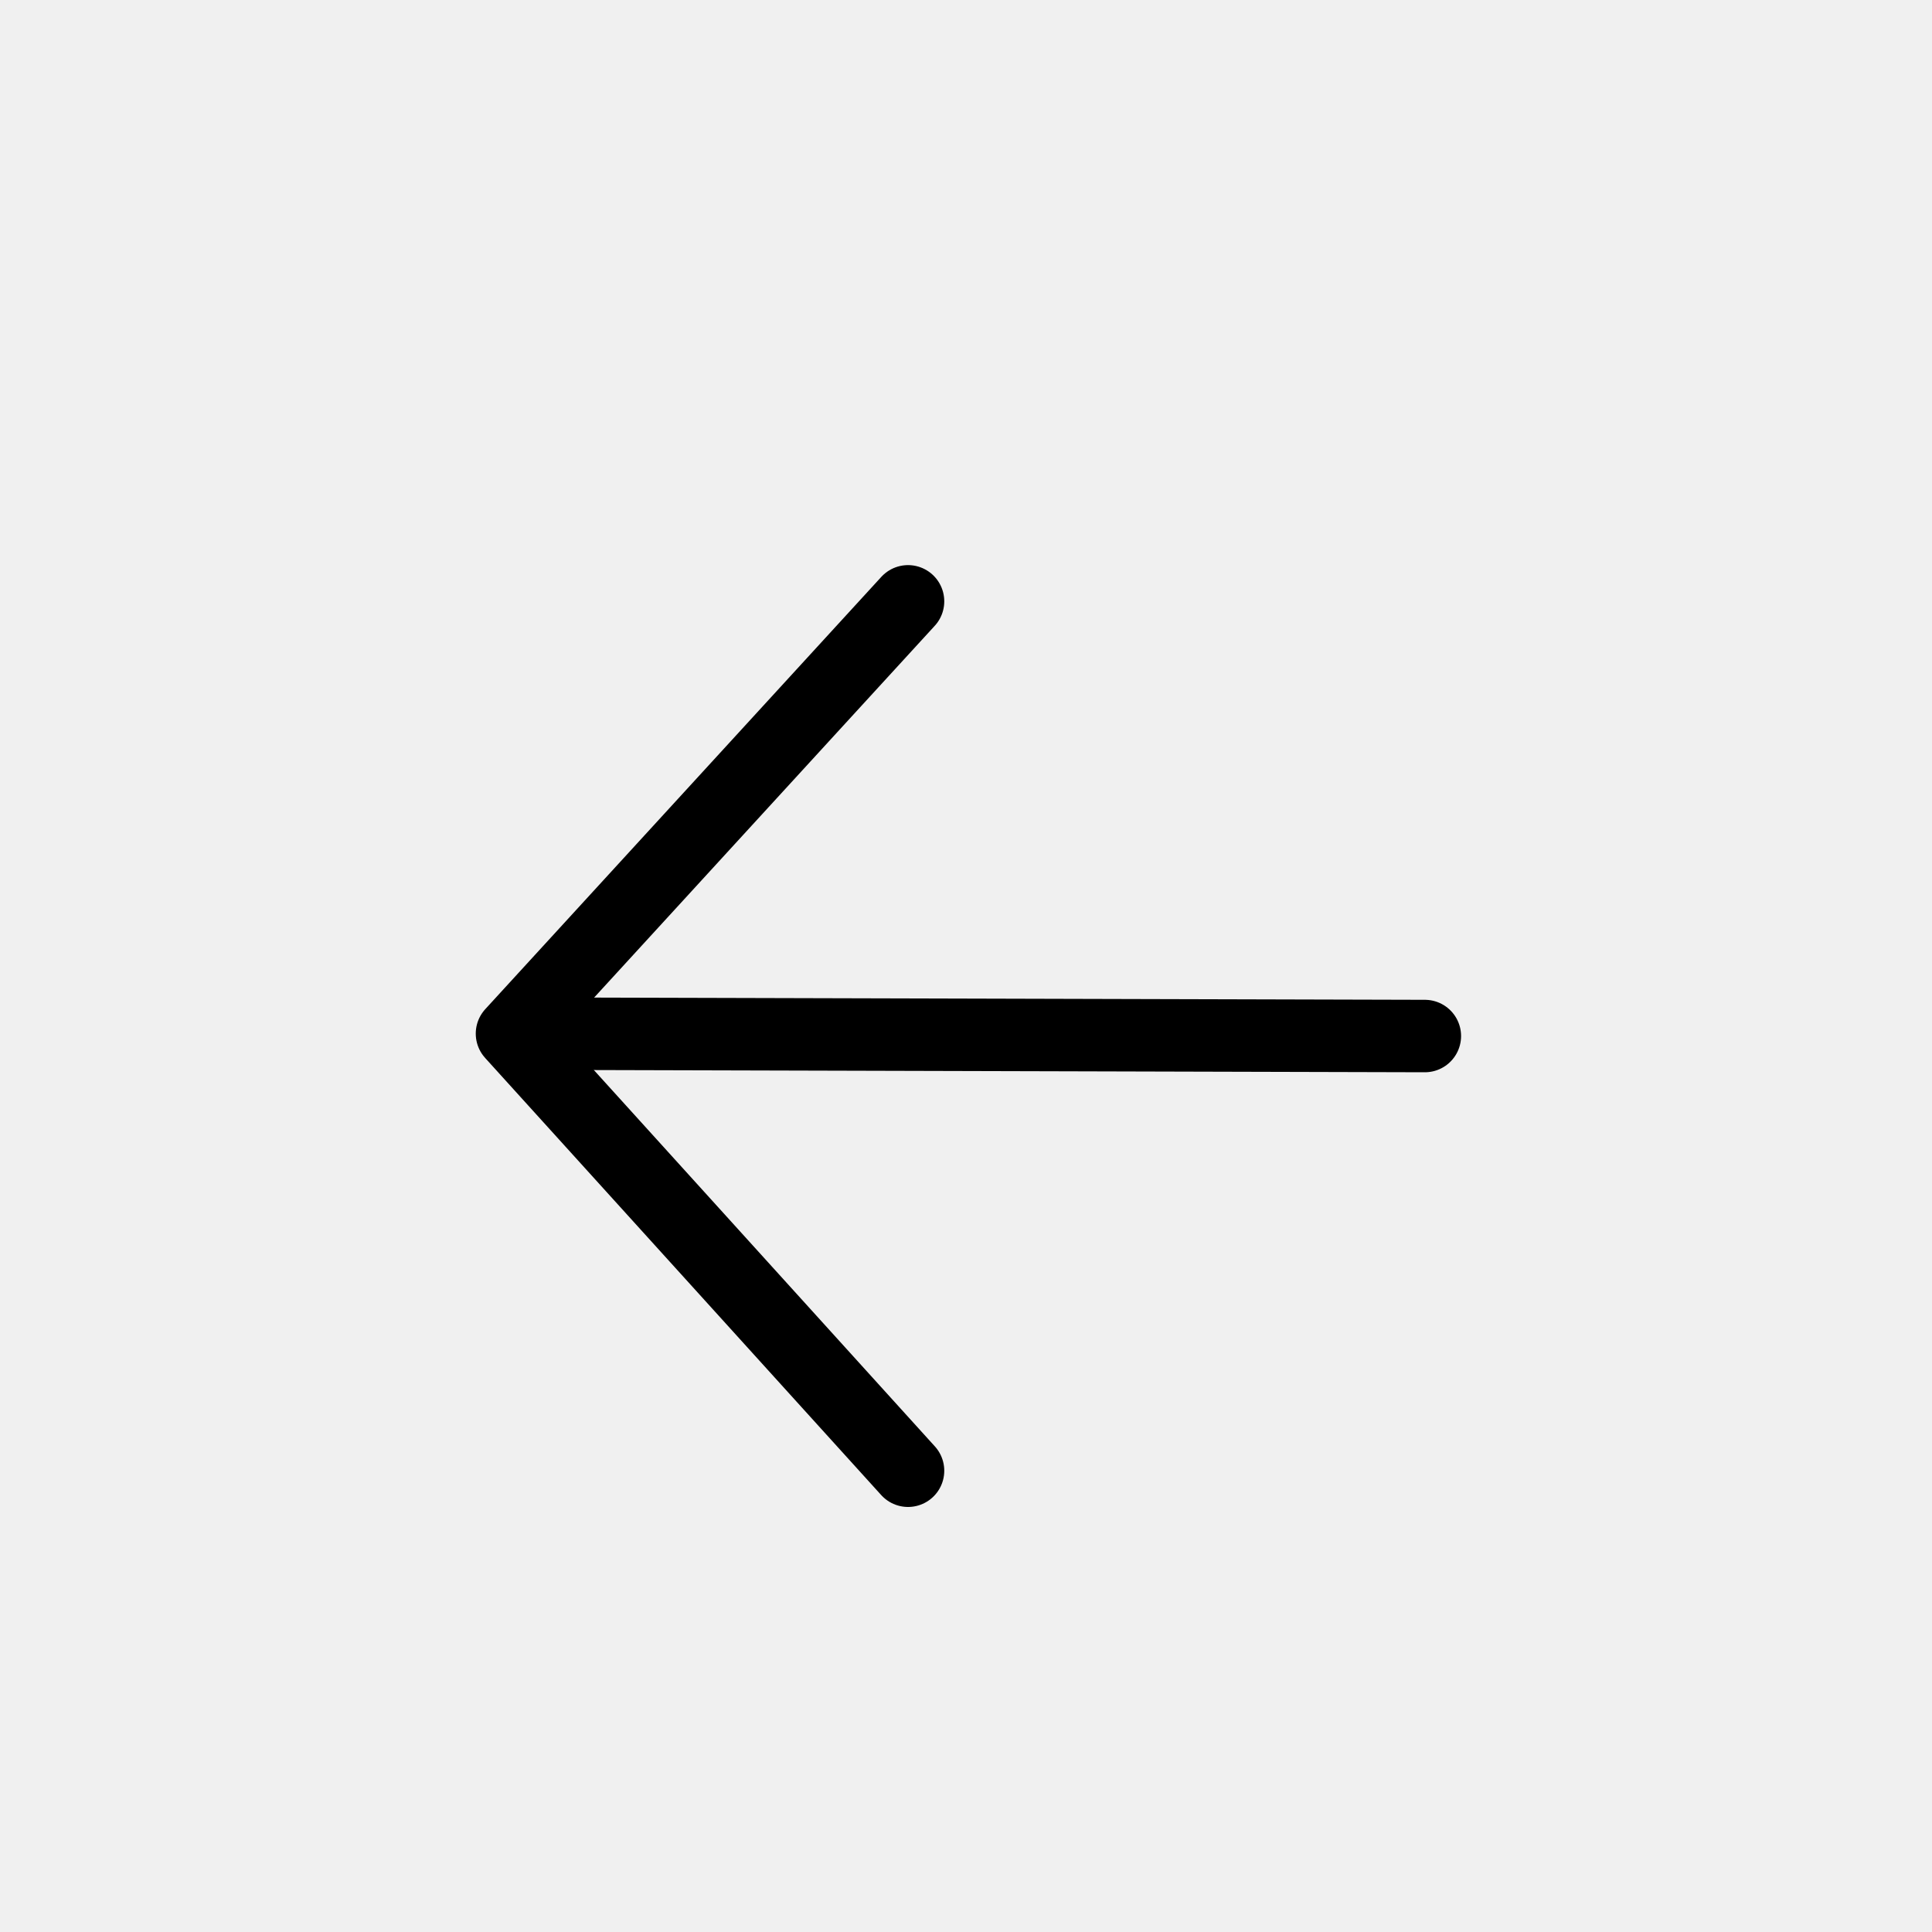
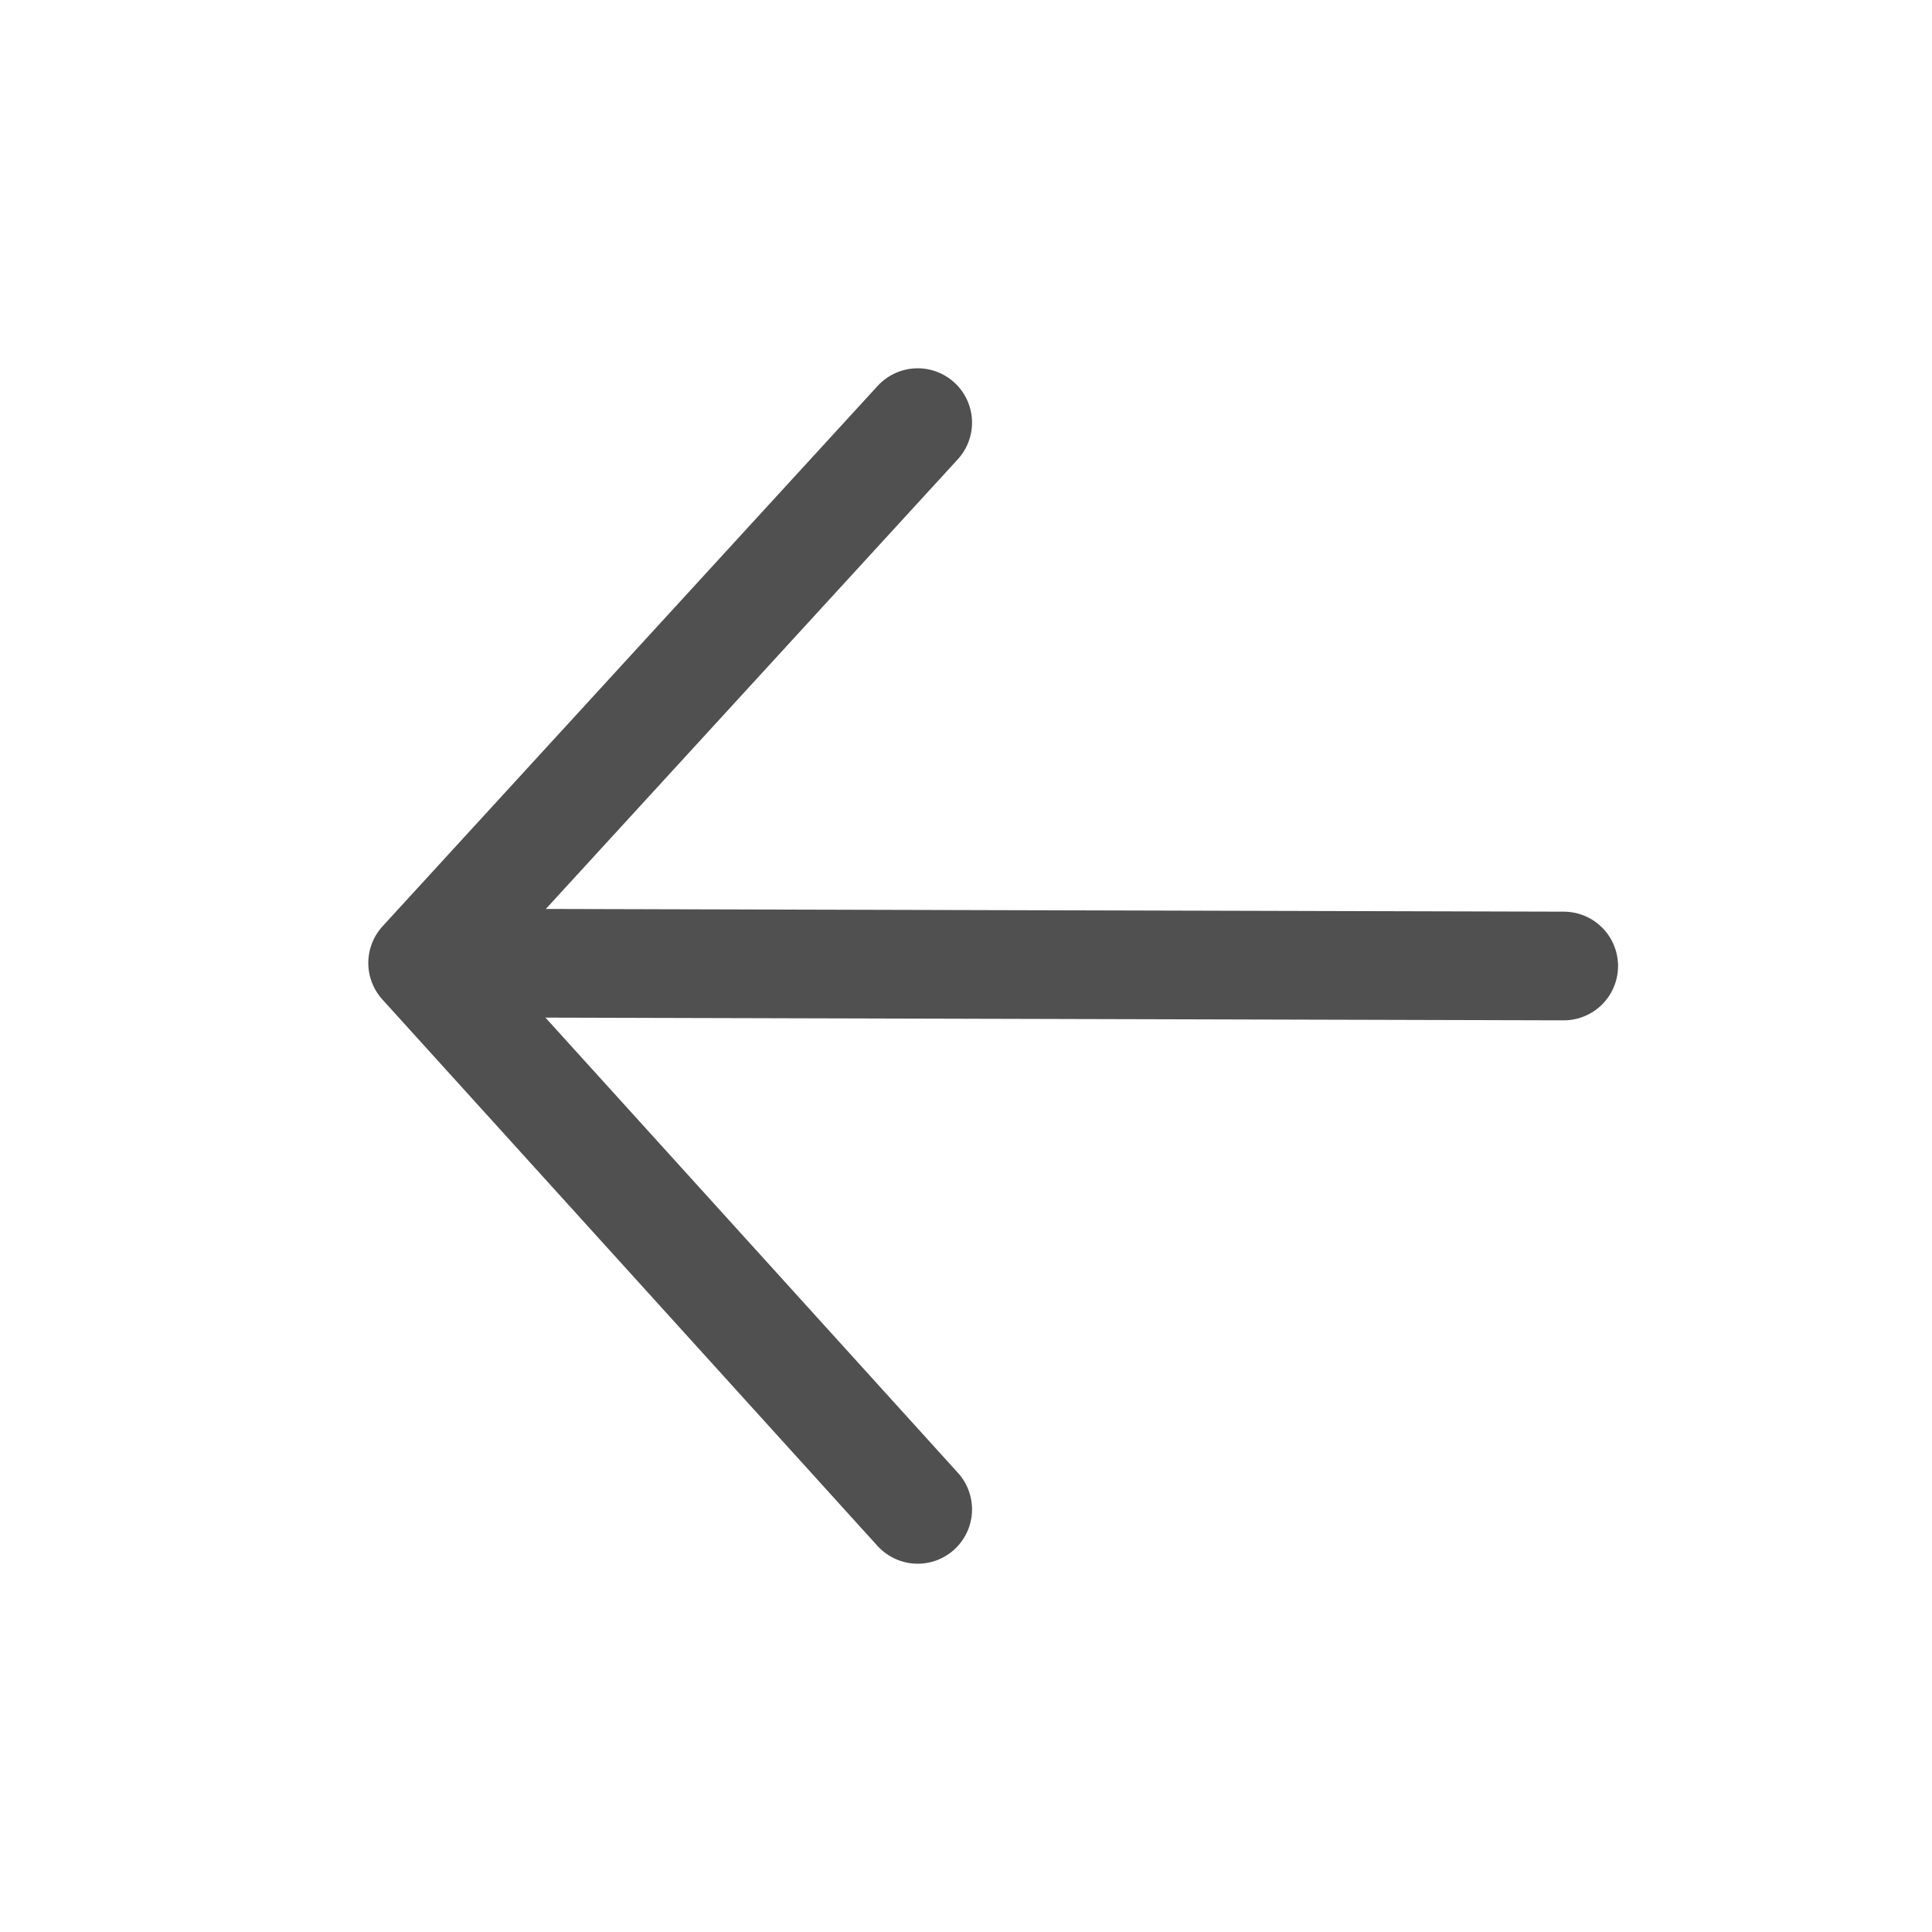
- <svg xmlns="http://www.w3.org/2000/svg" version="1.1" id="Layer_1" x="0px" y="0px" viewBox="0 0 80 80" style="enable-background:new 0 0 80 80;" xml:space="preserve">
-   <style type="text/css">
- 	.st0{fill:none;stroke:#000000;stroke-width:3;stroke-linecap:round;stroke-linejoin:round;}
- </style>
-   <polyline class="st0" points="37.6,60.9 21.2,42.8 37.6,24.9 " />
-   <line class="st0" x1="59" y1="42.9" x2="21.6" y2="42.8" />
+ <svg xmlns="http://www.w3.org/2000/svg" width="32" height="32" viewBox="0 0 32 32" fill="none">
+   <rect width="32" height="32" fill="white" />
+   <path d="M15.2 25L7 15.95L15.2 7" stroke="#505050" stroke-width="1.8" stroke-linecap="round" stroke-linejoin="round" />
+   <path d="M25.9 16L7.2 15.95" stroke="#505050" stroke-width="1.8" stroke-linecap="round" stroke-linejoin="round" />
</svg>
